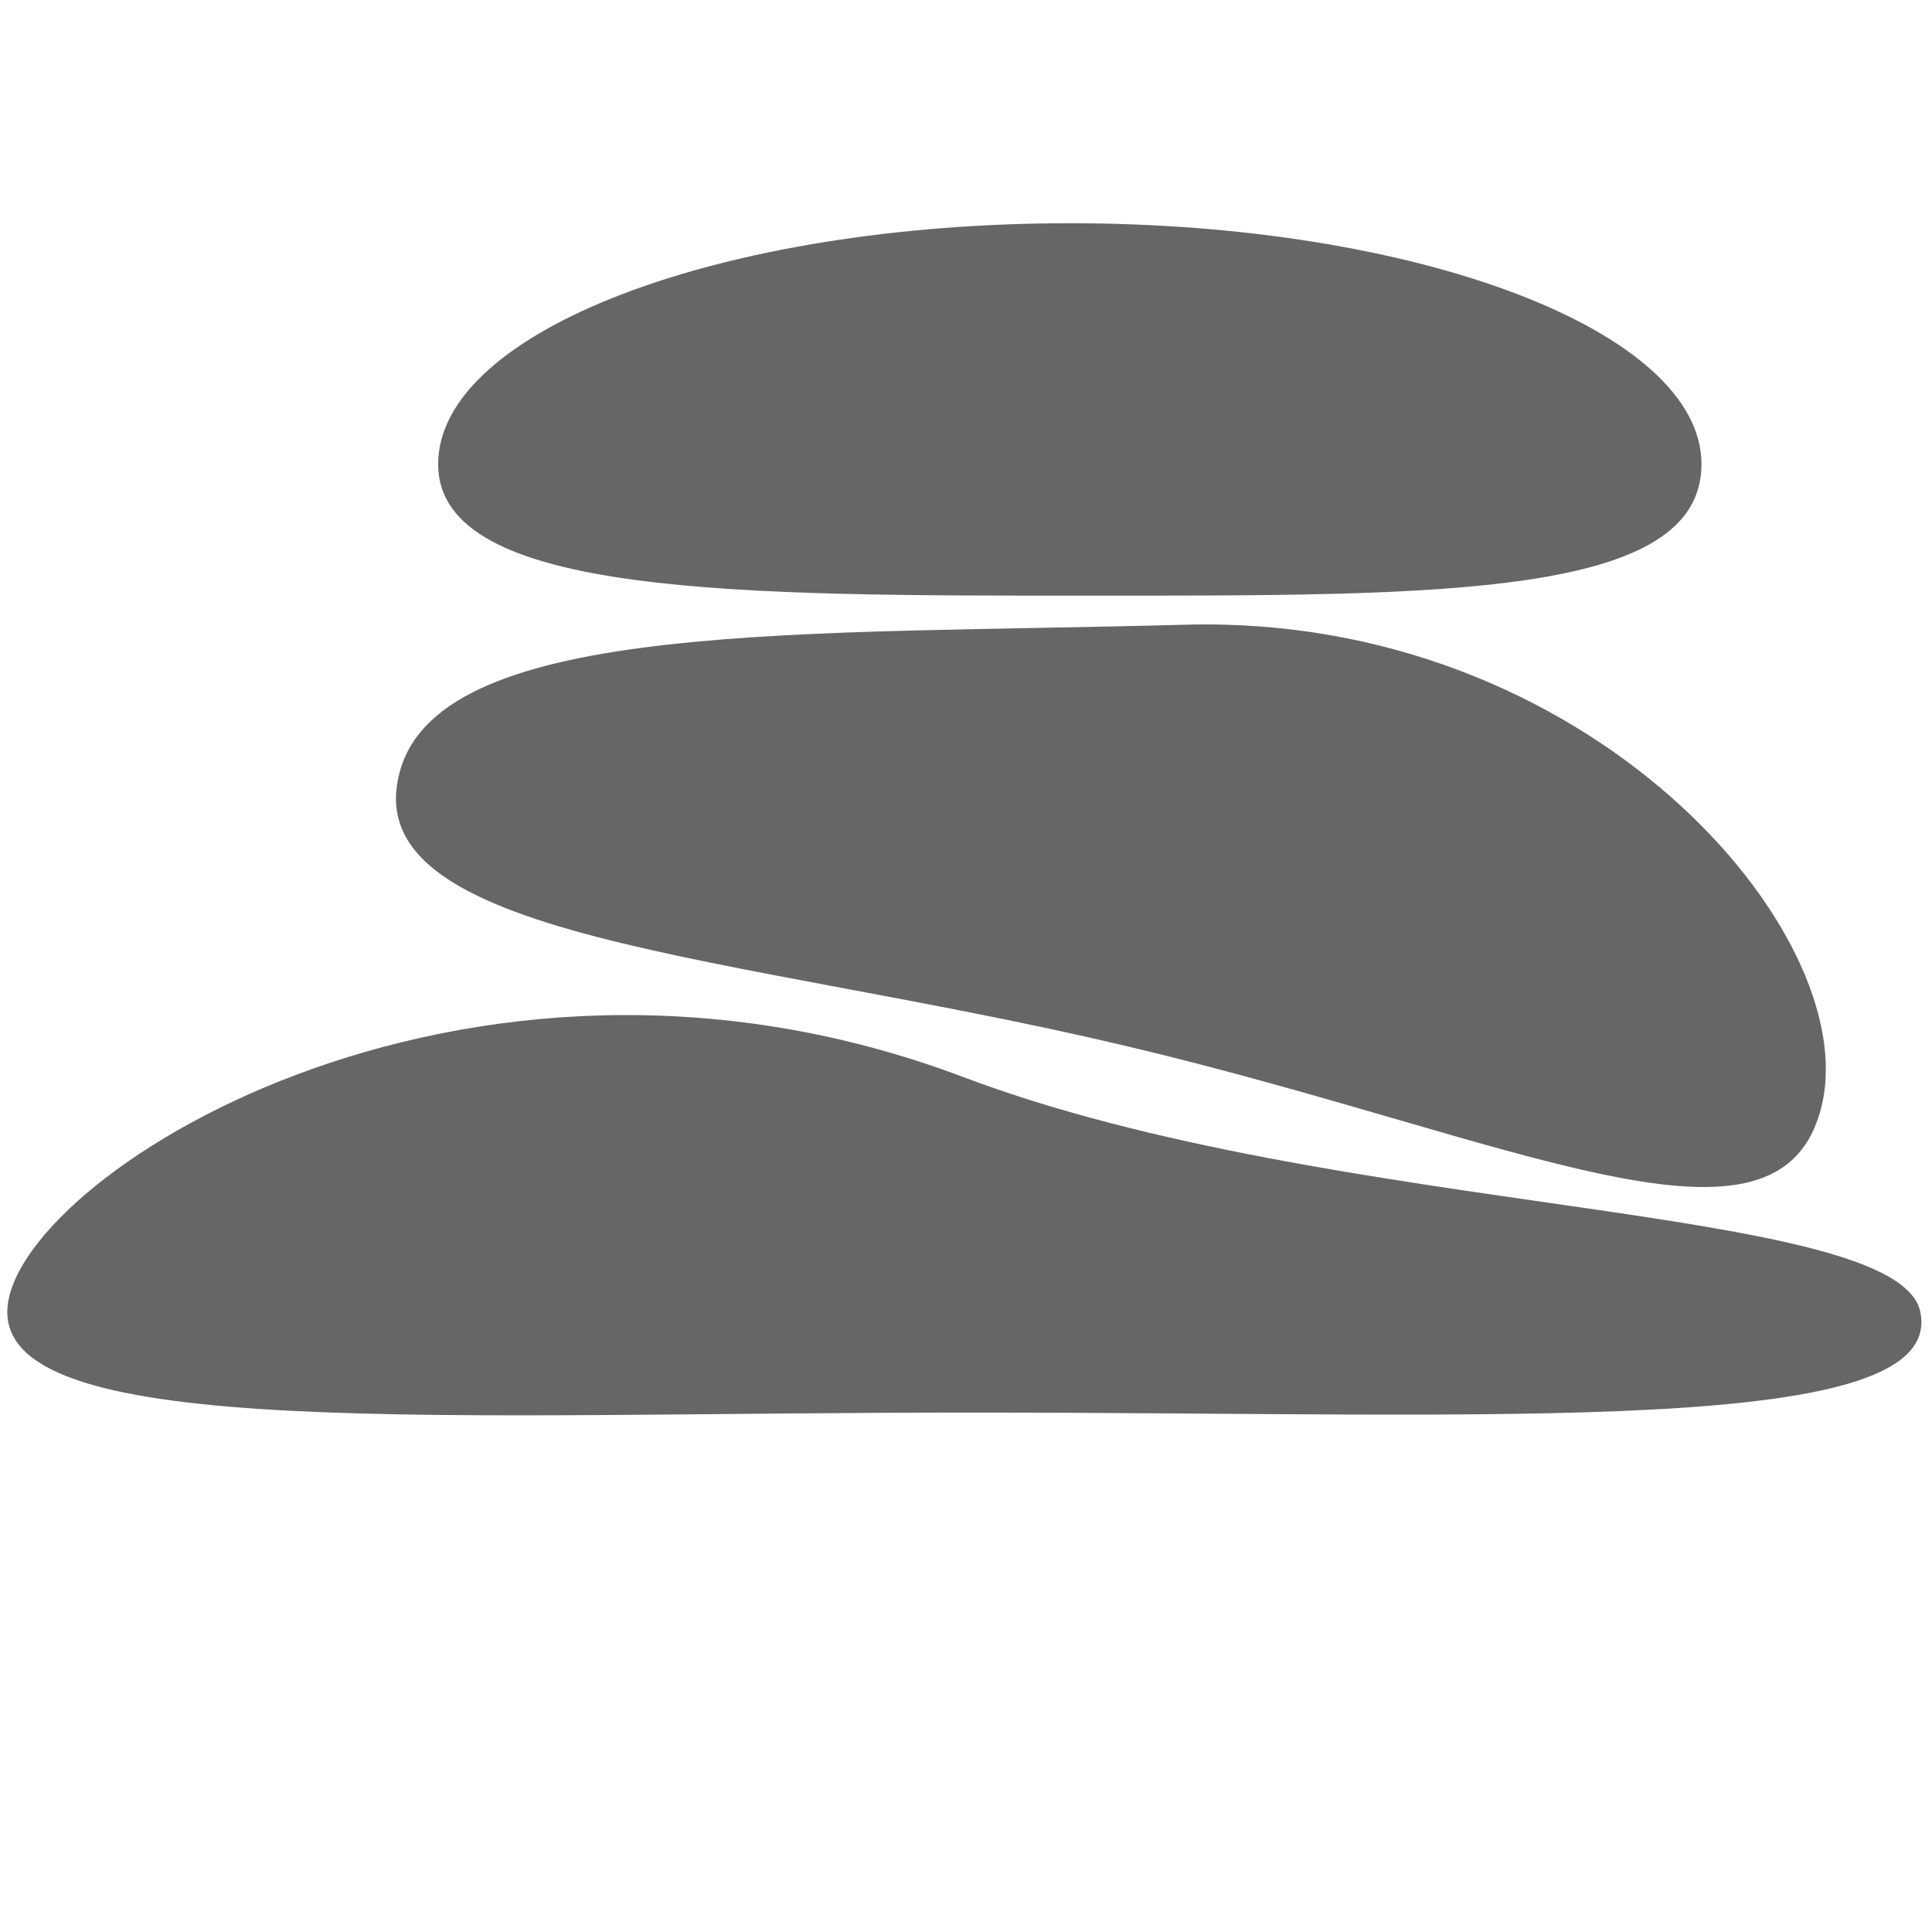
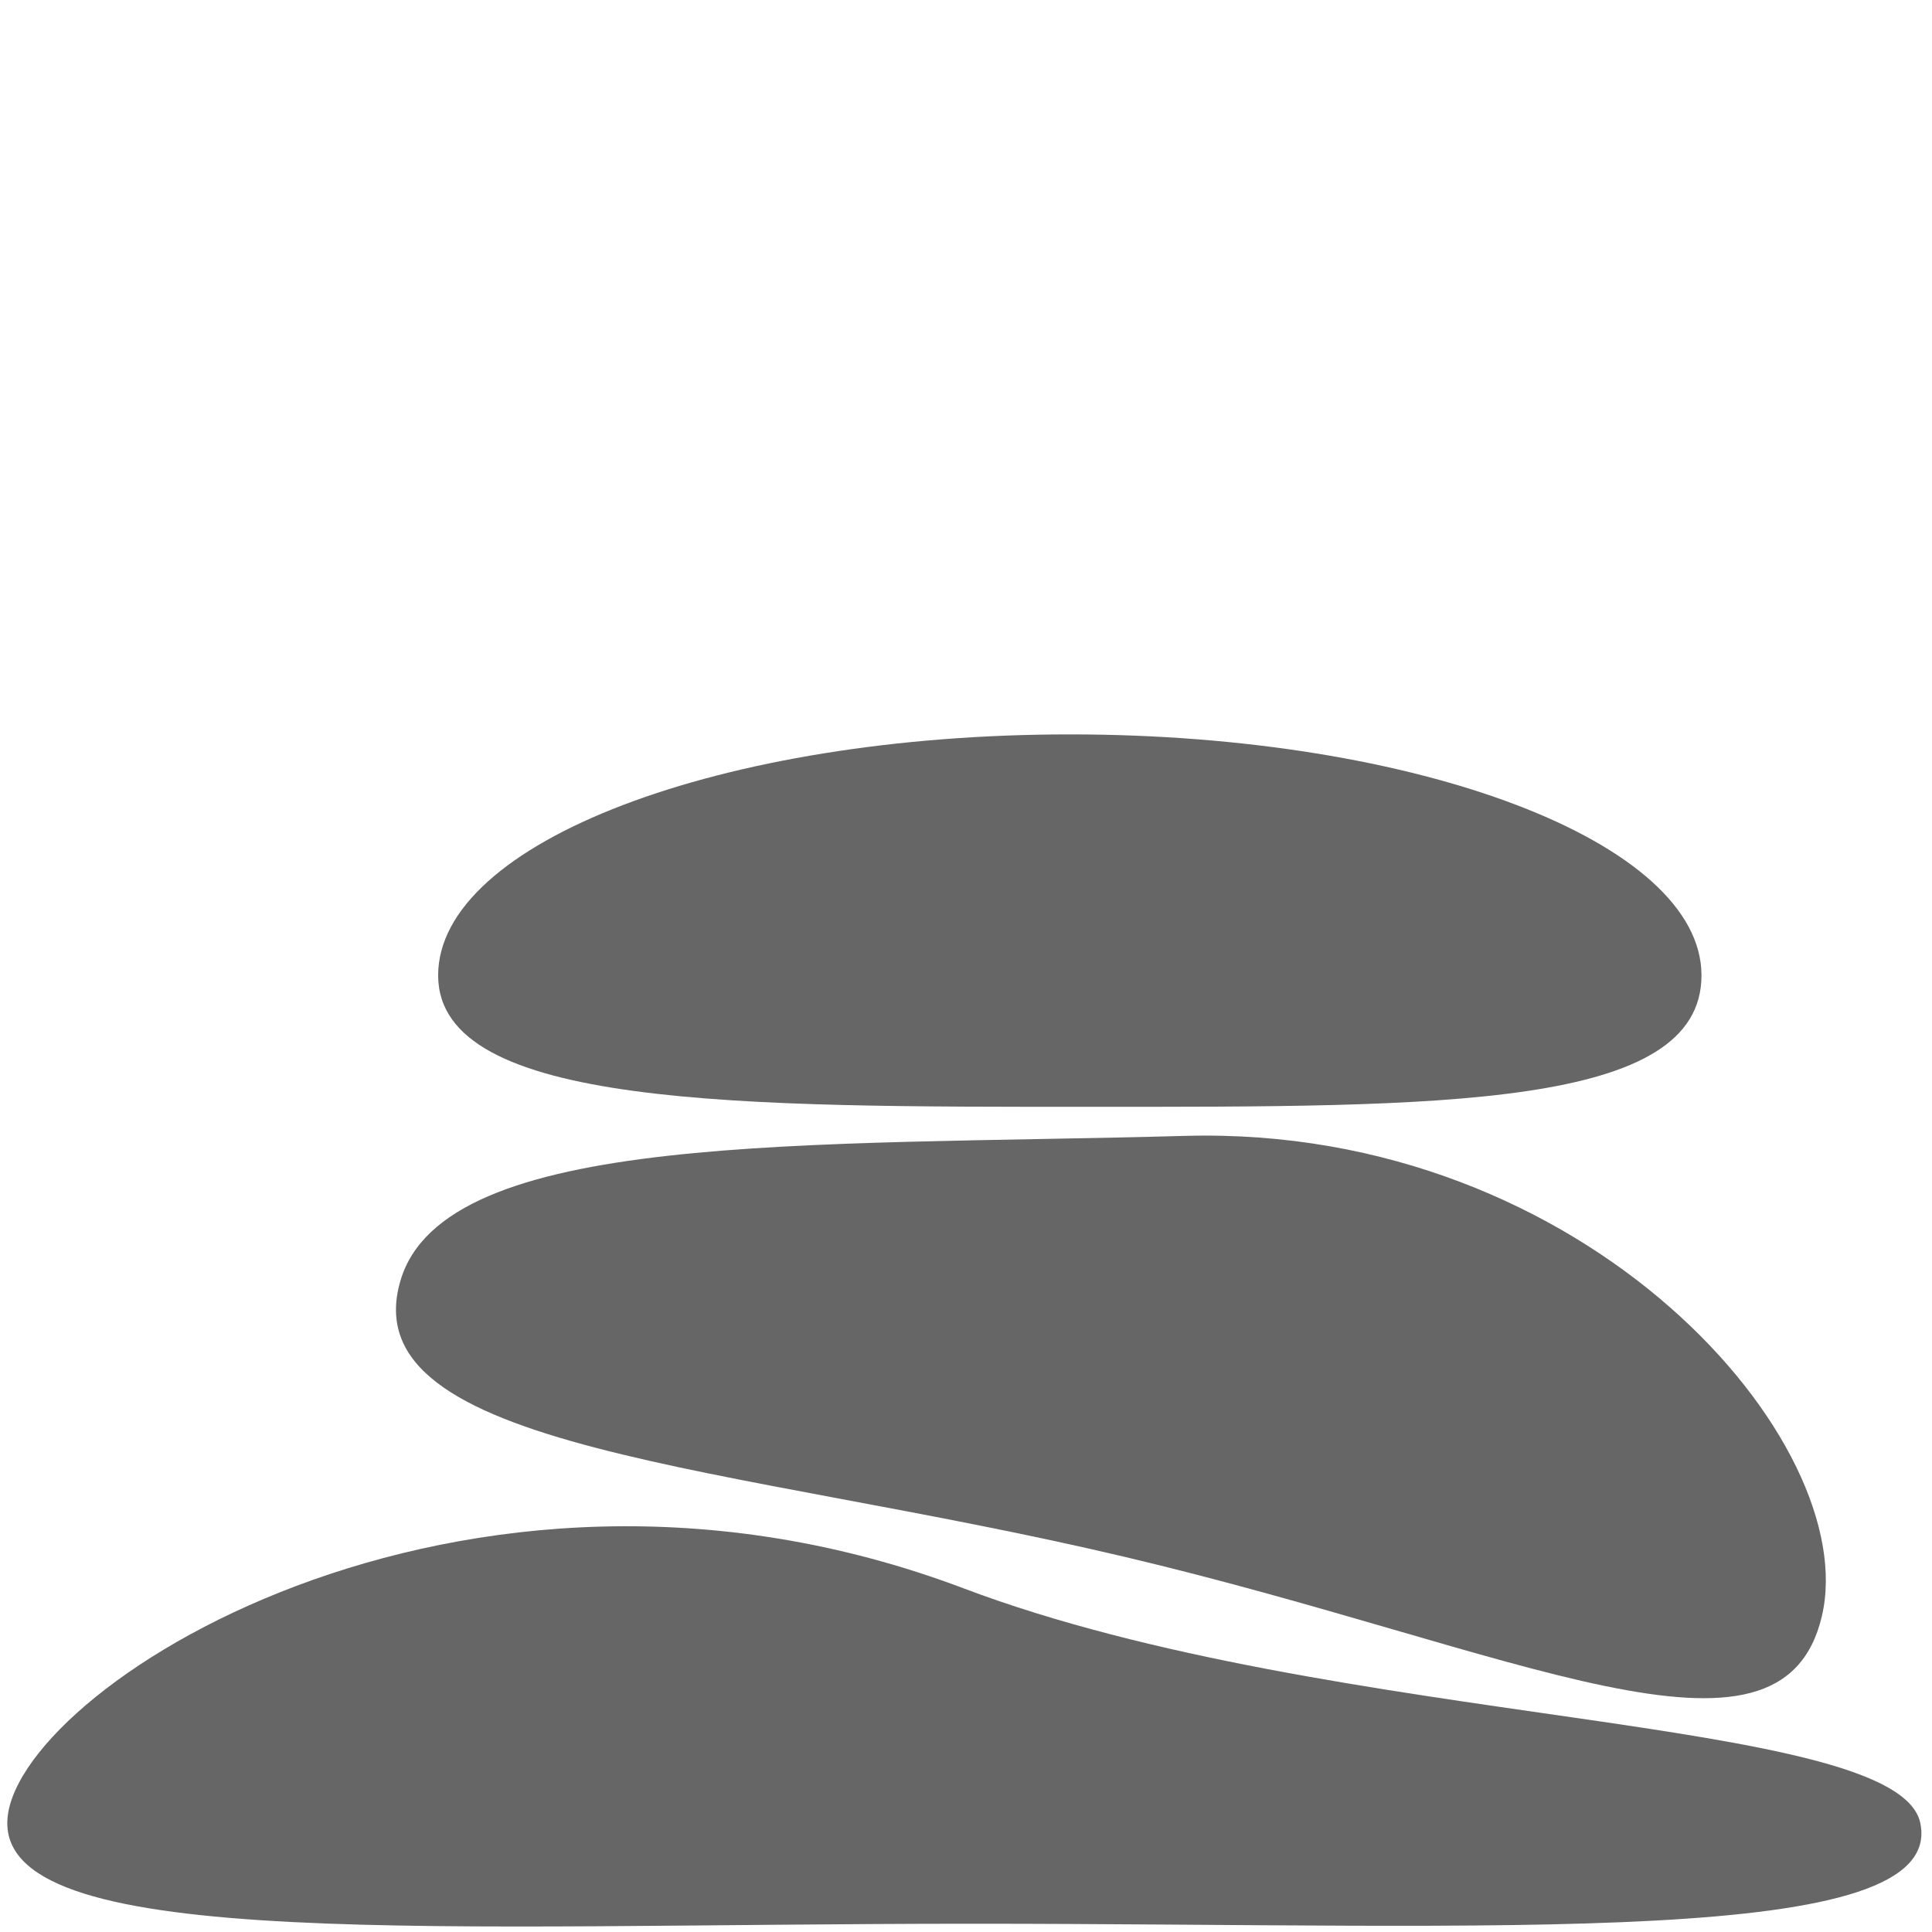
<svg xmlns="http://www.w3.org/2000/svg" width="200mm" height="200mm" viewBox="0 0 200 200" version="1.1" id="svg8">
  <defs id="defs2" />
  <g id="layer1" transform="translate(0,-97)">
-     <path style="fill:#666666;fill-opacity:1;stroke:none;stroke-width:0.37;stroke-opacity:1;paint-order:fill markers stroke" d="m 198.791,232.814 c 2.697,13.025 -43.366,10.413 -98.051,10.413 -54.686,0 -99.984,3.006 -99.984,-10.413 0,-13.419 46.865,-44.001 99.018,-24.298 38.495,14.544 96.675,12.983 99.018,24.298 z" id="path815" />
-     <path style="fill:#666666;fill-opacity:1;stroke:none;stroke-width:0.265;stroke-opacity:1;paint-order:fill markers stroke" d="m 188.596,211.402 c -4.219,17.879 -31.692,3.396 -72.327,-6.191 -40.634,-9.588 -79.964,-10.892 -74.823,-28.528 4.545,-15.593 42.103,-13.932 81.213,-15.013 41.734,-1.154 70.155,31.854 65.937,49.733 z" id="path818" />
-     <path style="fill:#666666;fill-opacity:1;stroke:none;stroke-width:0.265;stroke-opacity:1;paint-order:fill markers stroke" d="m 176.137,145.054 c 0,13.778 -27.008,13.607 -63.122,13.607 -36.114,0 -67.658,0.17 -67.658,-13.607 1.2e-5,-13.778 29.276,-24.946 65.39,-24.946 36.114,0 65.39,11.169 65.39,24.946 z" id="path823" />
+     <path style="fill:#666666;fill-opacity:1;stroke:none;stroke-width:0.37;stroke-opacity:1;paint-order:fill markers stroke" d="m 198.791,285.731 c 2.697,13.025 -43.366,10.413 -98.051,10.413 -54.686,0 -99.984,3.006 -99.984,-10.413 0,-13.419 46.865,-44.001 99.018,-24.298 38.495,14.544 96.675,12.983 99.018,24.298 z" id="path815" />
+     <path style="fill:#666666;fill-opacity:1;stroke:none;stroke-width:0.265;stroke-opacity:1;paint-order:fill markers stroke" d="m 188.596,264.319 c -4.219,17.879 -31.692,3.396 -72.327,-6.191 -40.634,-9.588 -79.964,-10.892 -74.823,-28.528 4.545,-15.593 42.103,-13.932 81.213,-15.013 41.734,-1.154 70.155,31.854 65.937,49.733 z" id="path818" />
+     <path style="fill:#666666;fill-opacity:1;stroke:none;stroke-width:0.265;stroke-opacity:1;paint-order:fill markers stroke" d="m 176.137,197.97 c 0,13.778 -27.008,13.607 -63.122,13.607 -36.114,0 -67.658,0.17 -67.658,-13.607 1.2e-5,-13.778 29.276,-24.946 65.39,-24.946 36.114,0 65.39,11.169 65.39,24.946 z" id="path823" />
  </g>
</svg>
